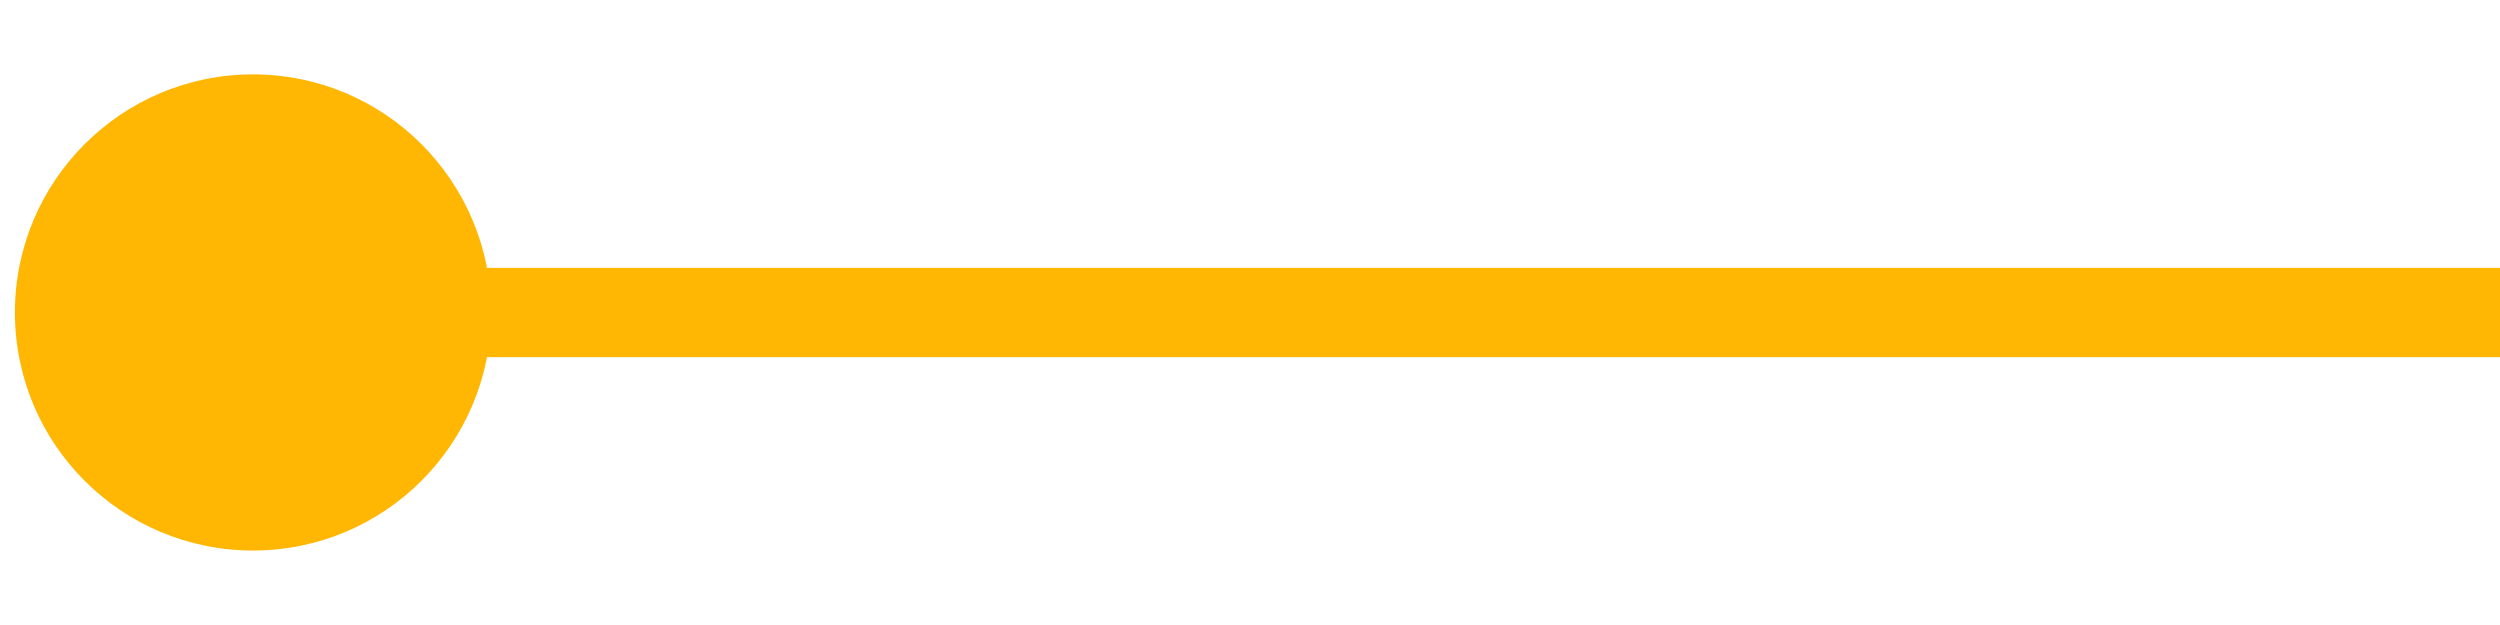
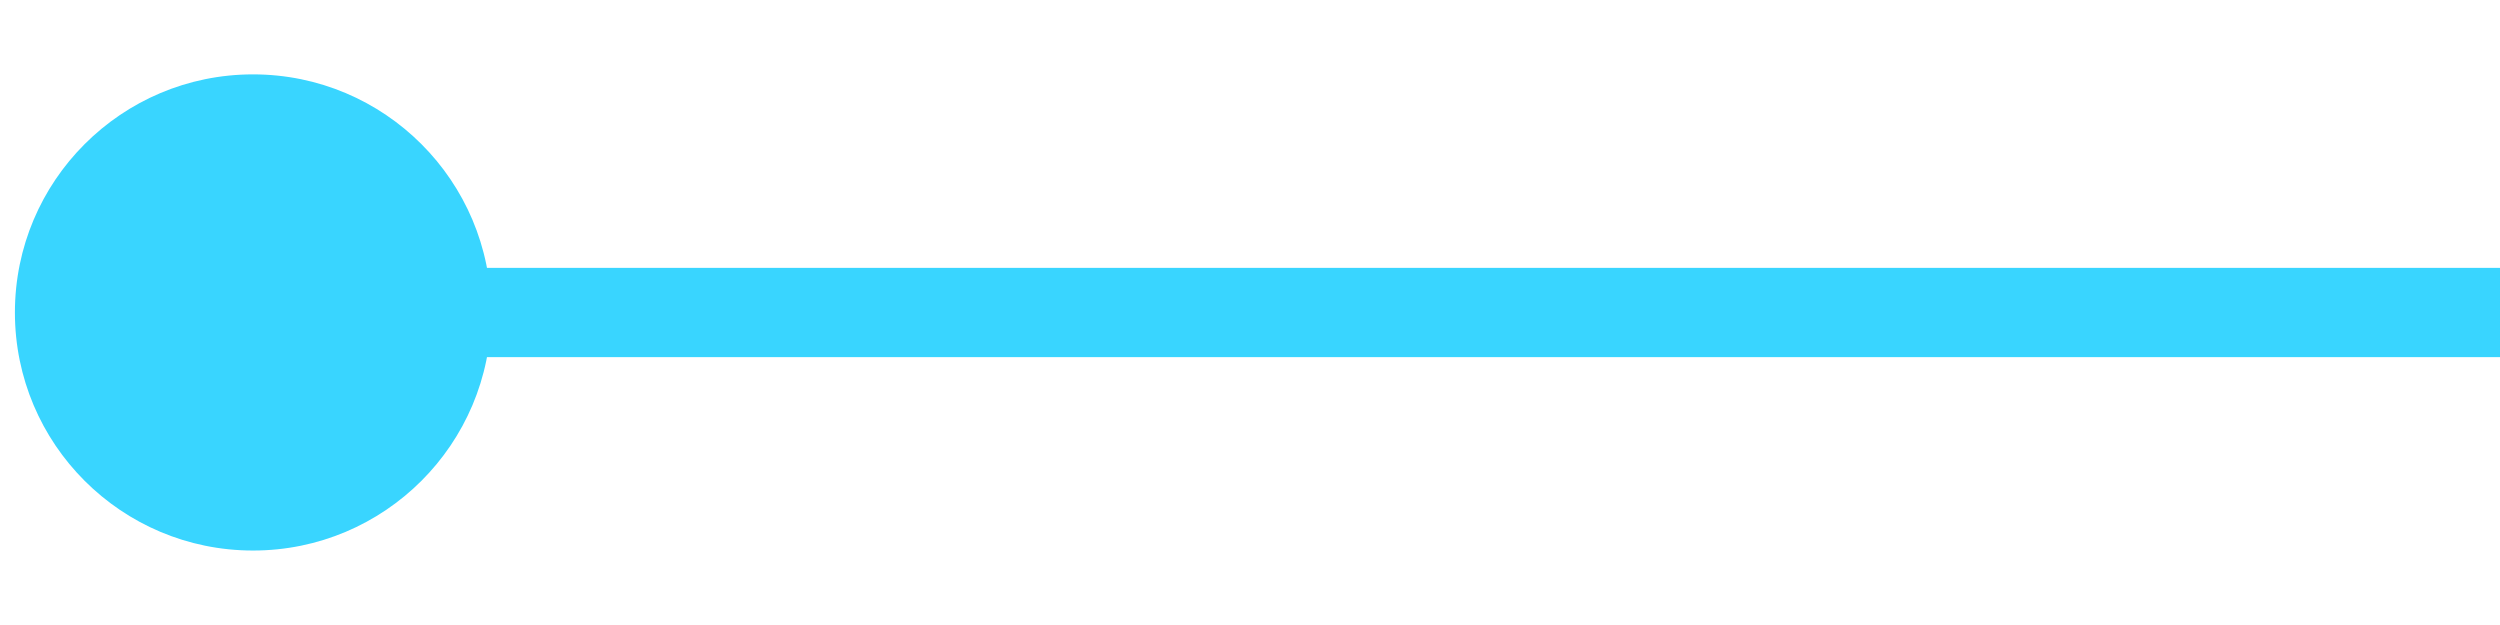
<svg xmlns="http://www.w3.org/2000/svg" width="28" height="7" viewBox="0 0 28 7" fill="none">
-   <path d="M0.167 3.5C0.167 4.973 1.361 6.166 2.834 6.166C4.307 6.166 5.501 4.973 5.501 3.5C5.501 2.027 4.307 0.833 2.834 0.833C1.361 0.833 0.167 2.027 0.167 3.5ZM2.834 4H28V3H2.834V4Z" fill="#FFB703" />
+   <path d="M0.167 3.5C0.167 4.973 1.361 6.166 2.834 6.166C4.307 6.166 5.501 4.973 5.501 3.5C5.501 2.027 4.307 0.833 2.834 0.833C1.361 0.833 0.167 2.027 0.167 3.5ZM2.834 4H28V3H2.834V4Z" fill="#39d5ff" />
</svg>
